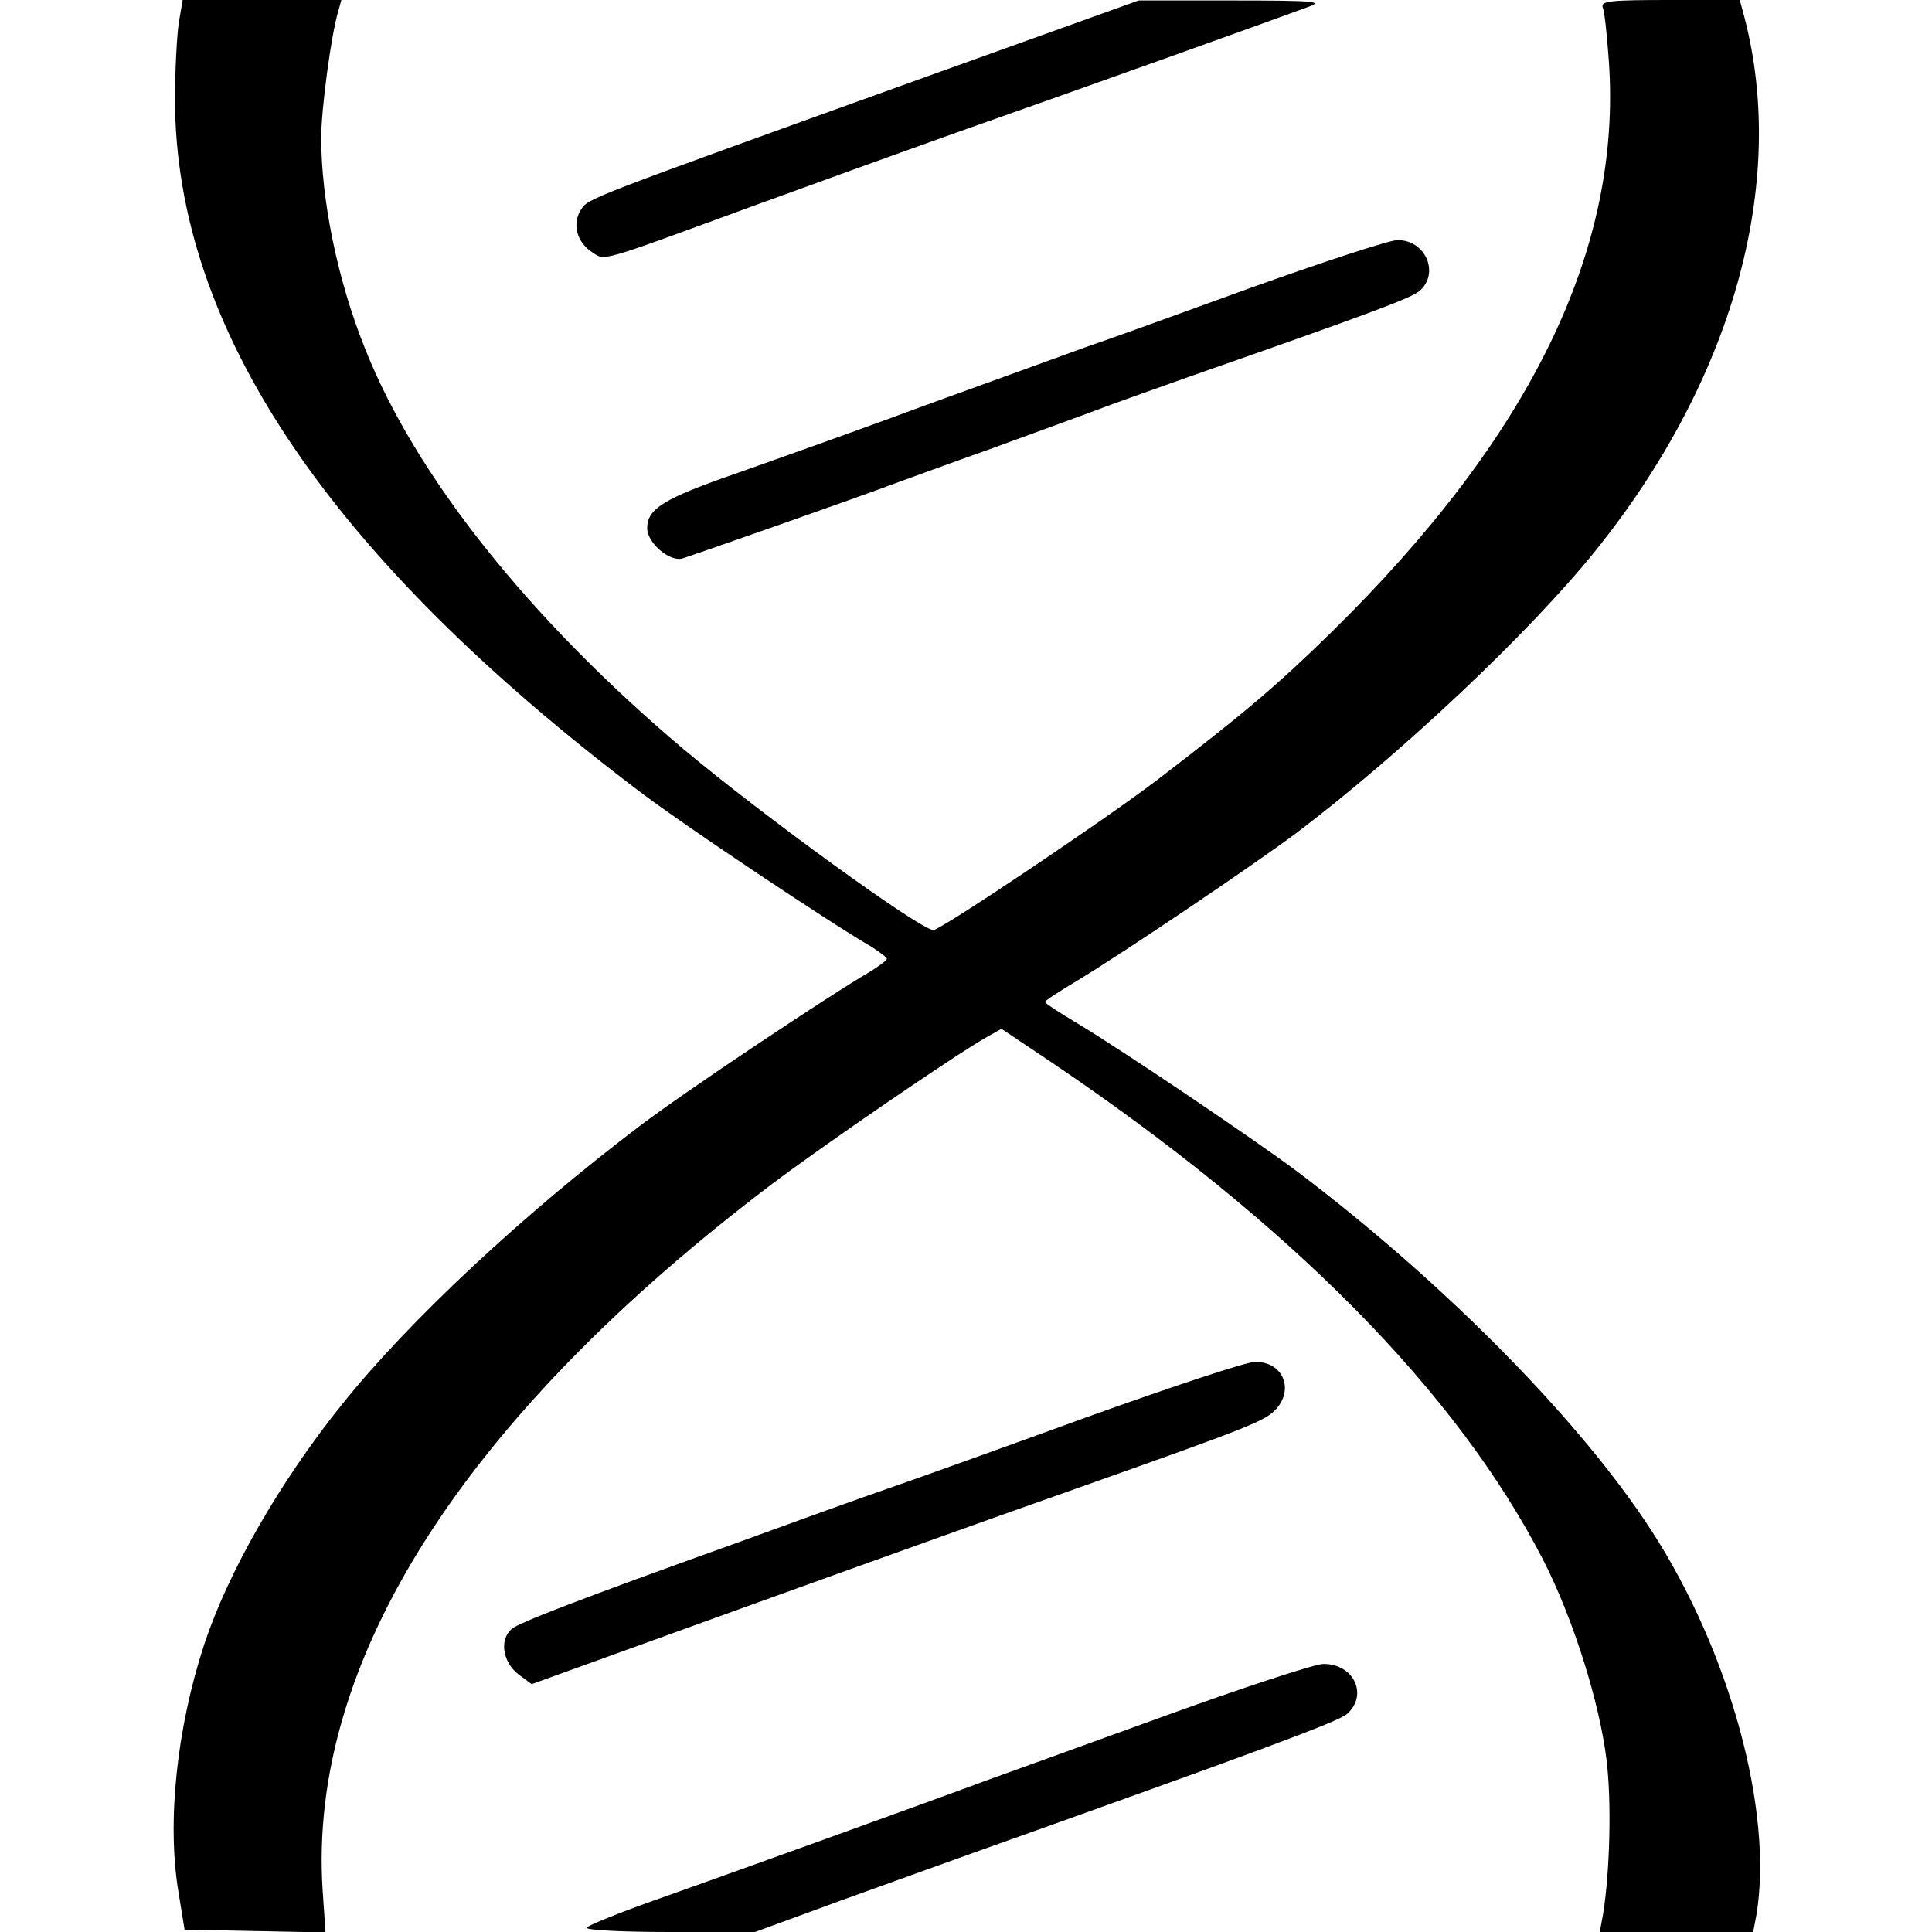
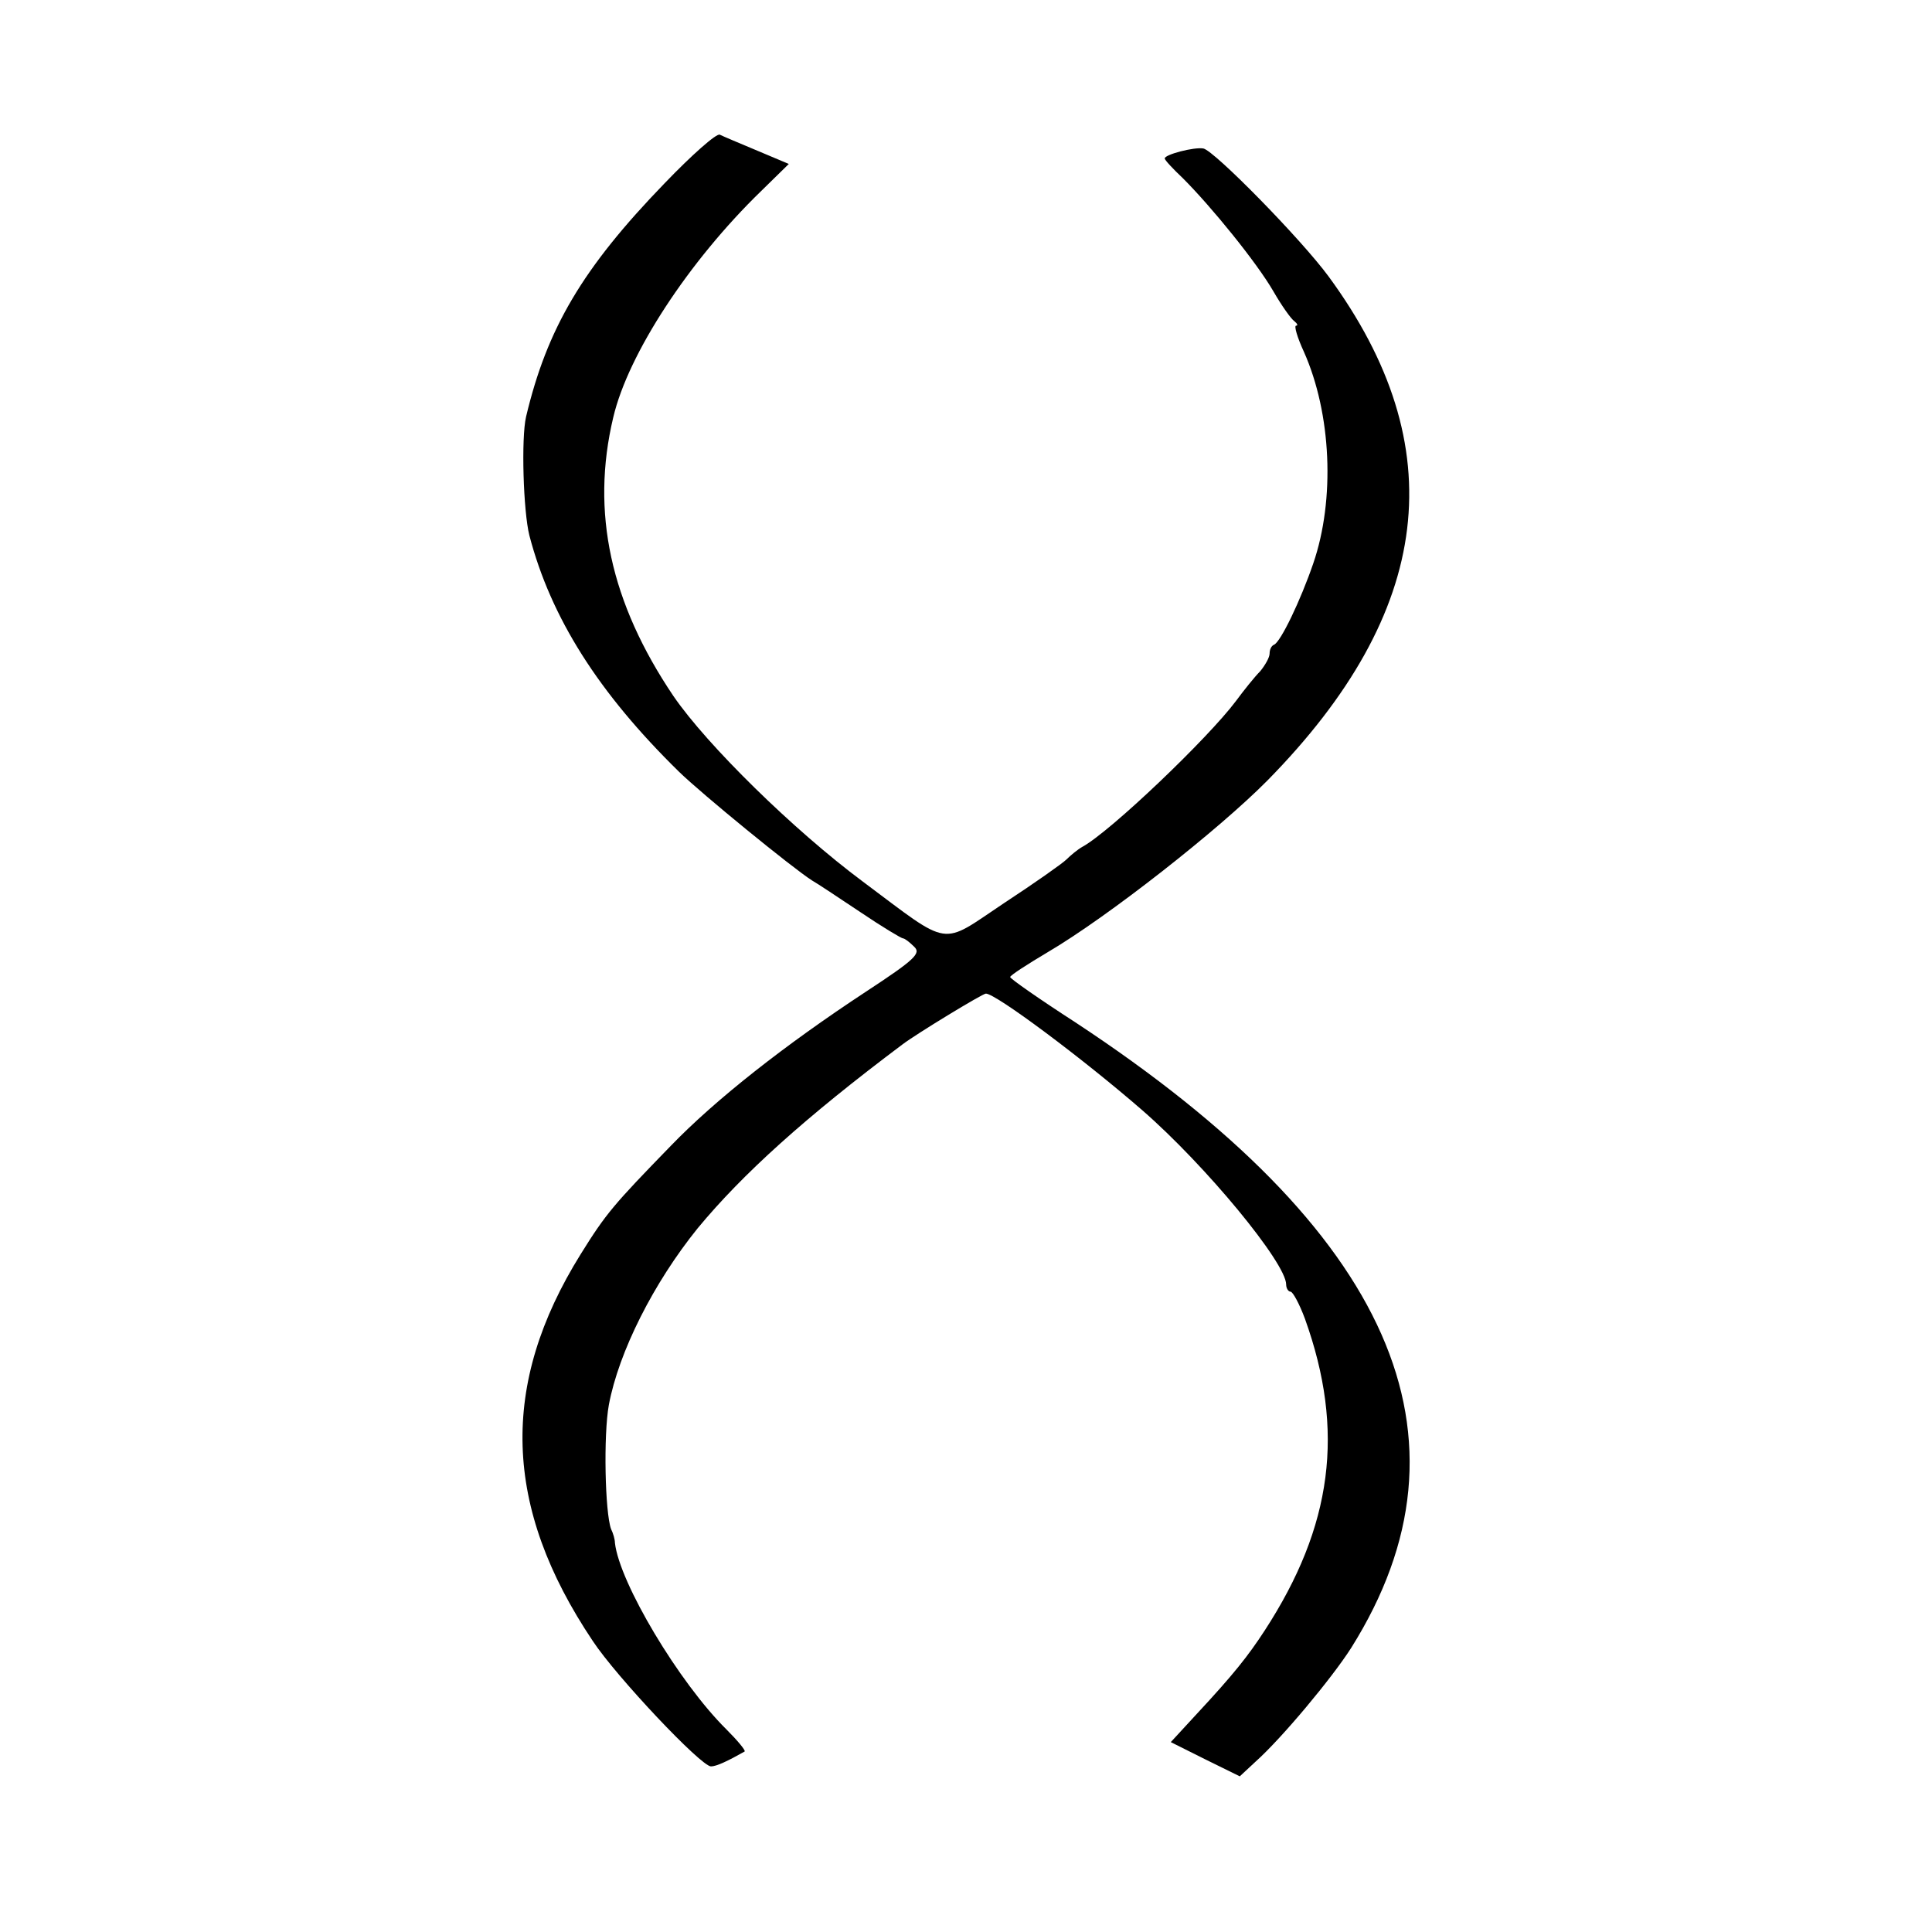
- <svg xmlns="http://www.w3.org/2000/svg" version="1" width="537.333" height="537.333" viewBox="0 0 403 403">
-   <path d="M37.3 4.7c-.4 2.7-.8 10-.8 16.3.2 47.7 32.2 95.2 97.3 144.4 9.1 6.9 39.5 27.2 48 32.1 1.7 1.1 3.2 2.2 3.2 2.5 0 .3-1.5 1.4-3.2 2.5-8.5 4.9-38.9 25.2-48 32.1-24.6 18.6-48.5 40.9-62.5 58.4-13 16.2-23.7 34.9-28.7 50-5.7 17.4-7.8 36.9-5.4 51.5l1.3 8 14.7.3 14.7.3-.6-8.8C64.2 346.7 96.6 295.8 161 247c10.9-8.2 37.7-26.6 44.7-30.6l3.2-1.8 10.3 6.9c50.1 33.8 84.7 68.9 102.7 103.9 6.2 12.1 11.7 29.5 13.2 41.6 1.1 8.9.7 23.4-.7 32.2l-.7 3.8h32l.7-3.7c3.5-21.6-5.6-54.8-21.9-80-14.9-23-43.3-51.8-74-75-9.4-7-36.1-25-45.7-30.8-3.7-2.2-6.8-4.2-6.8-4.5 0-.3 3.1-2.3 6.8-4.5 9.6-5.8 36.3-23.8 45.7-30.8 21.9-16.6 48.5-41.7 62.2-58.7 28.7-35.6 40.2-76.6 31.2-111.3l-1-3.7h-14.5c-12.4 0-14.5.2-14.1 1.5.4.8.9 5.8 1.3 11.3 2.7 39.2-16.2 78.1-57.7 118.9-11.2 11-18.5 17.2-36.4 30.9-11 8.4-45.3 31.4-46.8 31.4-2.7 0-35.5-23.8-52.2-37.8-32.1-27.1-55.9-57-66.4-83.6C70.4 58.4 67 41.7 67 28.7c0-5.9 2.1-21.7 3.6-26.5l.6-2.2H38.1l-.8 4.7z" />
-   <path d="M193.5 15.9c-72.2 26-70.6 25.4-72.3 27.8-1.9 3-.9 6.8 2.3 8.9 2.8 1.8.8 2.4 33.5-9.6 10.7-3.9 30.3-11 43.5-15.7 23.9-8.4 65.8-23.4 72.5-25.9 3.1-1.1 1.2-1.3-16-1.3h-19.5l-44 15.8zM261 60c-15.1 5.5-30.6 11.1-34.5 12.4-3.8 1.4-18.2 6.6-32 11.6-13.7 5.1-32 11.6-40.5 14.6-15.6 5.4-19 7.5-19 11.6 0 3 4.6 7 7.3 6.3 2.6-.8 37.1-12.9 44.2-15.6 2.8-1 12-4.4 20.5-7.4 8.5-3.1 17.8-6.5 20.5-7.5 2.8-1.1 12-4.4 20.5-7.4 39.2-13.7 46.2-16.4 48.1-17.9 4.3-3.7 1.2-10.8-4.7-10.6-1.6 0-15.3 4.5-30.4 9.9zM227 295.5c-17.3 6.3-36 13-41.5 14.9-5.5 1.9-13.8 4.9-18.5 6.6-4.7 1.7-10.7 3.9-13.5 4.9-32.4 11.6-45.3 16.6-46.8 17.9-2.6 2.3-1.8 7 1.5 9.5l2.7 2 41.8-15.1c23-8.3 55.3-19.9 71.8-25.7 36.7-13 39.5-14.1 41.8-16.7 3.7-4.3 1.1-9.9-4.6-9.7-1.8 0-17.4 5.2-34.7 11.4zM242.5 358.1c-16.5 6-32.9 11.9-36.5 13.2-11.8 4.4-56.2 20.4-69.8 25.2-7.3 2.6-13.5 5.1-13.8 5.6-.3.5 7.4.9 17.3.9h17.8l18-6.6c9.9-3.6 22.3-8 27.5-9.9 59.2-21.1 76.3-27.4 78-29 4.5-4 1.3-10.6-5.1-10.4-1.9.1-16.9 5-33.4 11z" />
+ <svg xmlns="http://www.w3.org/2000/svg" version="1" width="466.667" height="466.667" viewBox="0 0 350 350">
+   <path d="M120.4 33.2c-14.9 15.4-21.3 26.3-25.1 42.3-.9 3.9-.5 17.1.6 21.5 3.9 14.9 12.5 28.5 27.1 42.8 4.1 4 20.5 17.4 24.1 19.7.9.5 4.8 3.1 8.7 5.7 4 2.7 7.5 4.8 7.8 4.8.3 0 1.2.7 2 1.5 1.3 1.2.2 2.3-8.8 8.2-14.6 9.6-27.2 19.5-35.3 27.9-10.3 10.6-11.7 12.2-16.3 19.6-14.7 23.6-14.1 45.8 2.2 70.1 4.3 6.5 19.6 22.7 21.4 22.7 1 0 3.1-1 6.1-2.7.2-.2-1.3-2-3.3-4-8.6-8.5-19.4-26.6-20.2-33.8 0-.6-.3-1.7-.7-2.5-1.1-3-1.4-17-.4-22.5 1.8-9.6 8.1-22.1 16.1-32 8.1-9.8 19.5-20.1 37.1-33.3 2.5-1.9 14.5-9.2 15.1-9.2 1.8 0 17.6 11.8 28.3 21.1 11.5 10 26.1 27.7 26.1 31.6 0 .7.4 1.3.8 1.3s1.6 2.2 2.6 4.9c7.3 20.3 5 37.6-7.3 56.5-3 4.6-5.6 7.9-12.3 15.1l-4.7 5.1 6.2 3.1 6.3 3.1 2.9-2.7c4.7-4.2 13.8-15.1 17.3-20.6 23.9-38.1 7.3-75.6-50-113.3-6.5-4.2-11.8-7.9-11.8-8.2 0-.3 3.1-2.3 6.8-4.5 10.9-6.4 31-22.2 39.8-31.1 30.1-30.6 33.7-60.5 11.1-91.3-5-6.8-20.7-22.8-22.7-23.2-1.7-.3-7 1.1-7 1.8 0 .3 1.5 1.9 3.3 3.6 5.2 5.2 13.4 15.3 16.4 20.5 1.5 2.6 3.2 5 3.8 5.4.5.4.7.8.3.8-.4 0 .2 2.1 1.4 4.7 5 11.2 5.7 26.8 1.7 38.4-2.3 6.7-5.9 14.2-7.1 14.7-.5.2-.8.9-.8 1.6 0 .7-.8 2.1-1.7 3.2-1 1-3 3.5-4.4 5.4-5.1 6.8-22.7 23.6-27.8 26.4-.9.5-2.2 1.6-2.9 2.3-.7.7-5.8 4.3-11.3 7.9-11.7 7.8-9.4 8.2-25.6-3.9-12.5-9.3-28.2-24.7-34.3-33.6-11.4-16.9-15-33.3-10.9-50.5 2.7-11.5 13.7-28.3 26.8-41l5-4.9-5.7-2.4c-3.1-1.3-6.2-2.6-6.8-2.9-.6-.3-5.1 3.7-10 8.8z" />
</svg>
